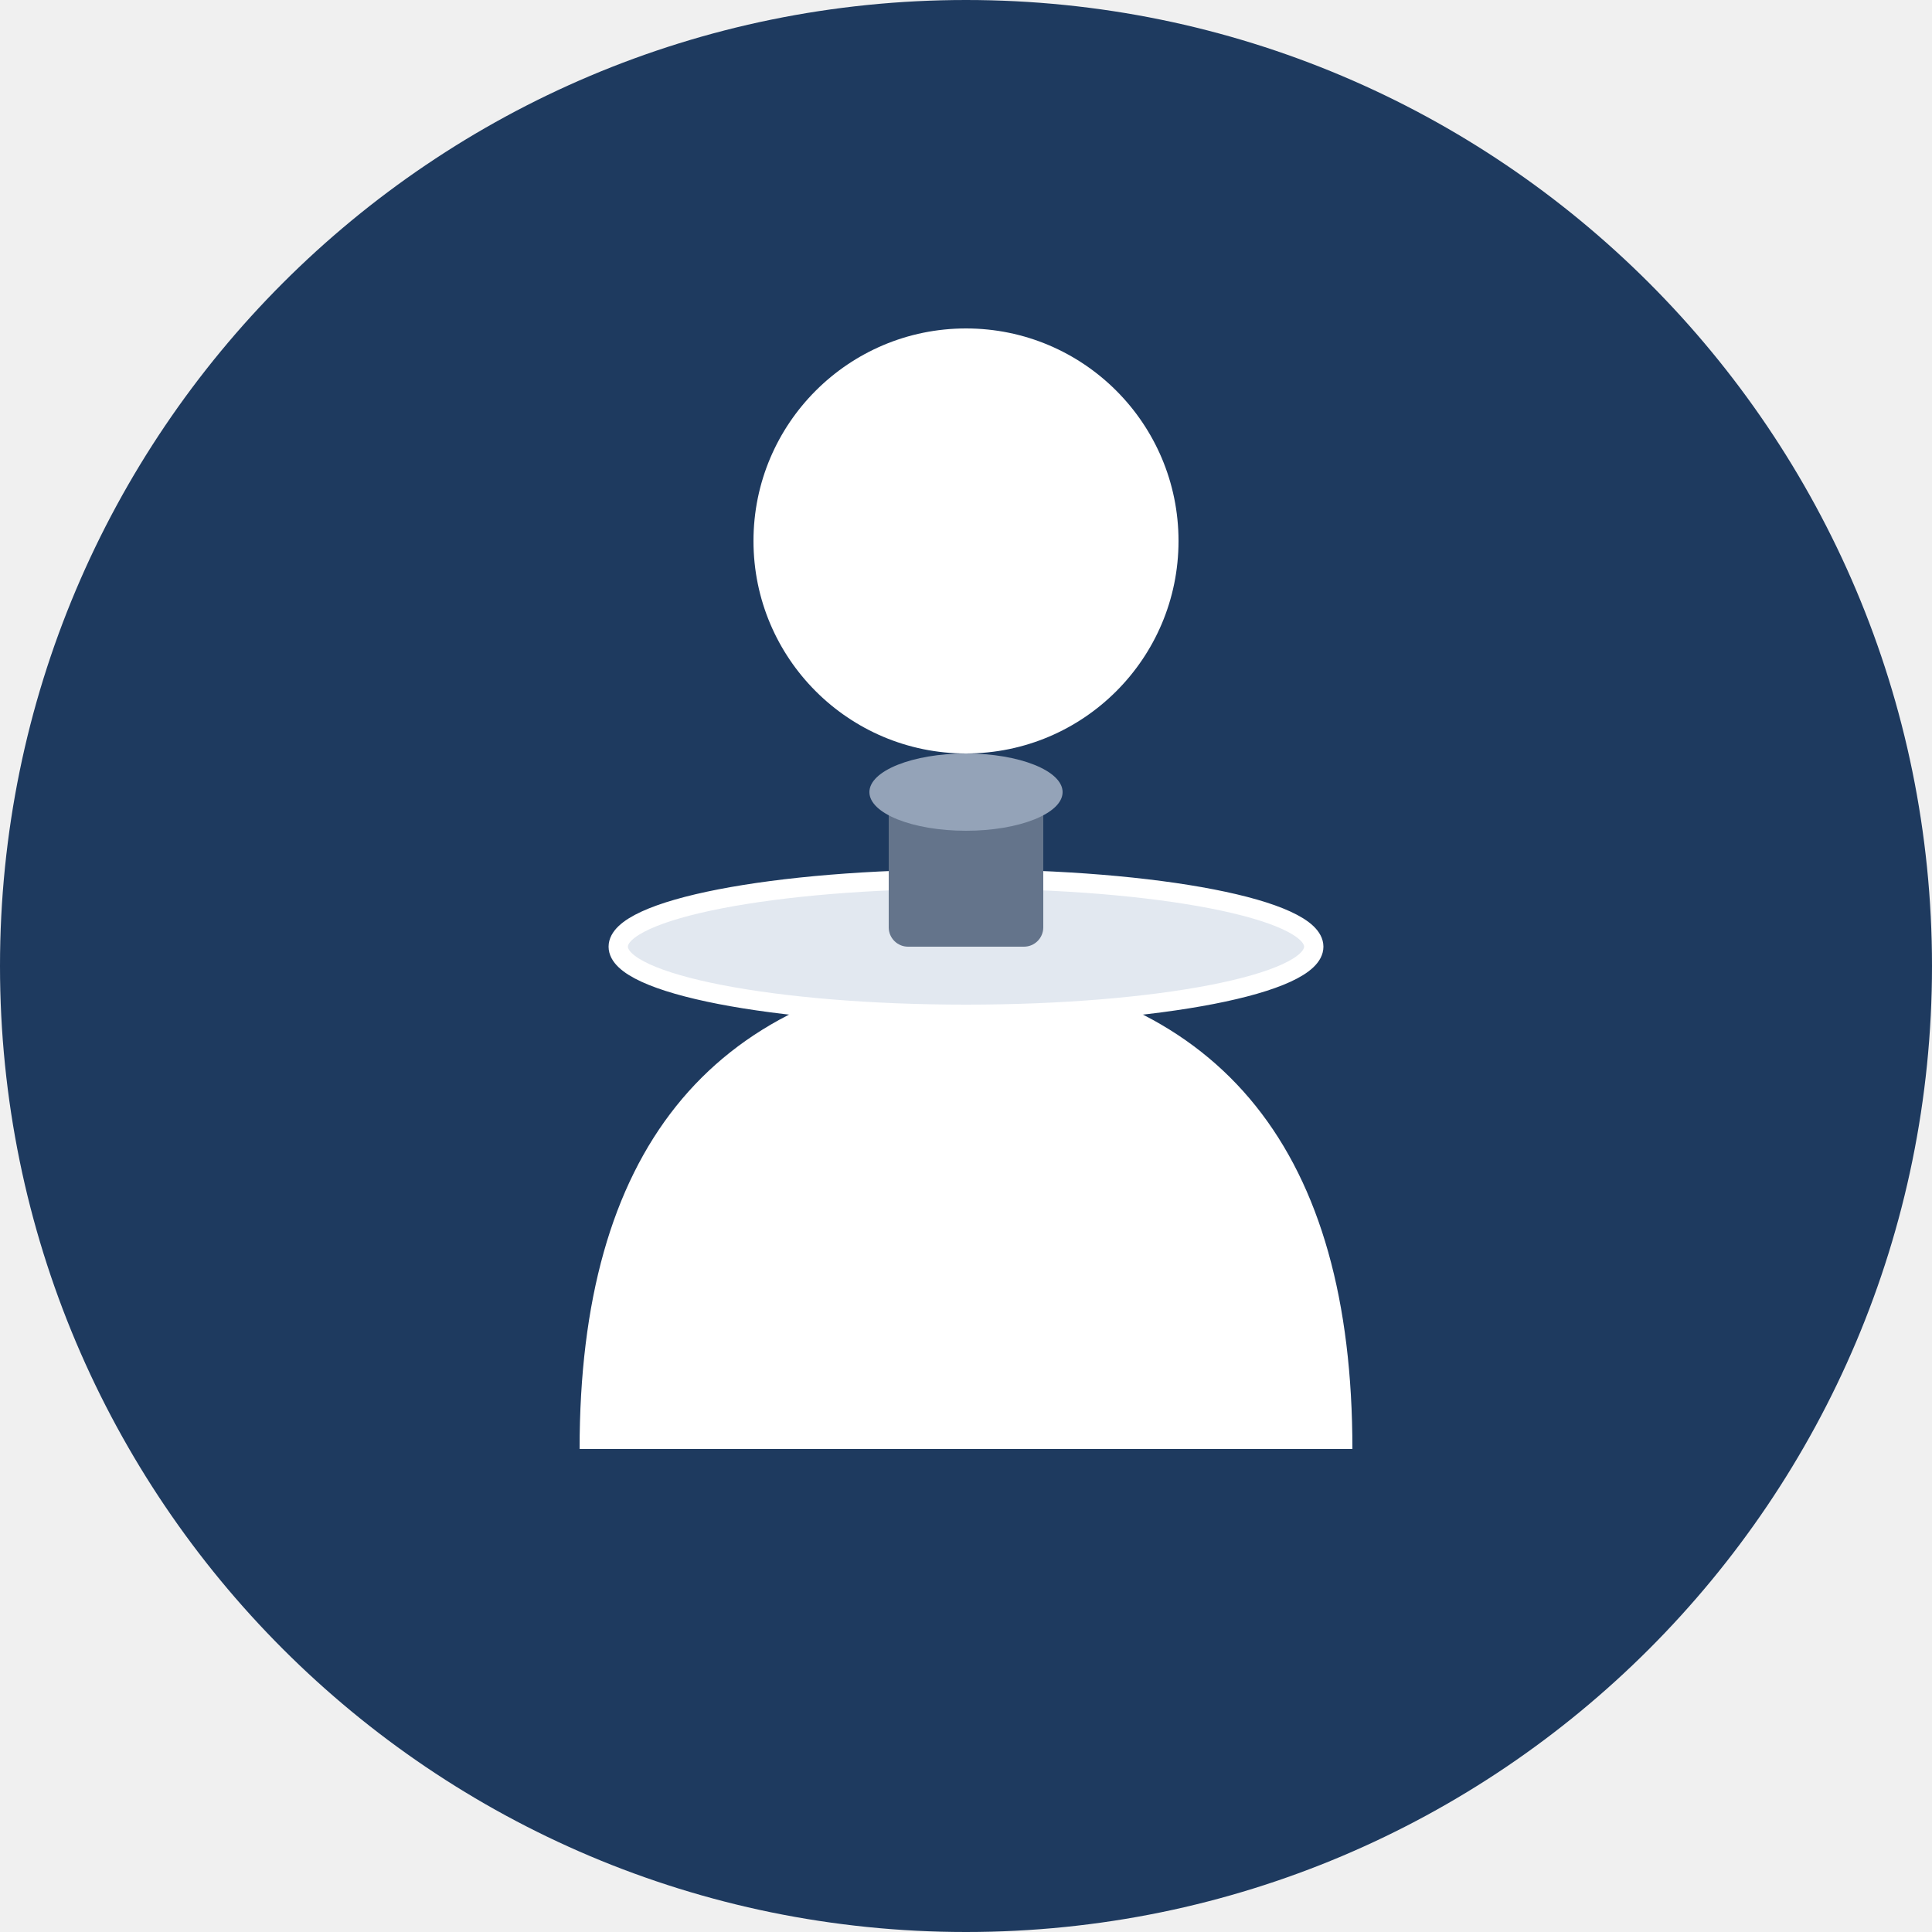
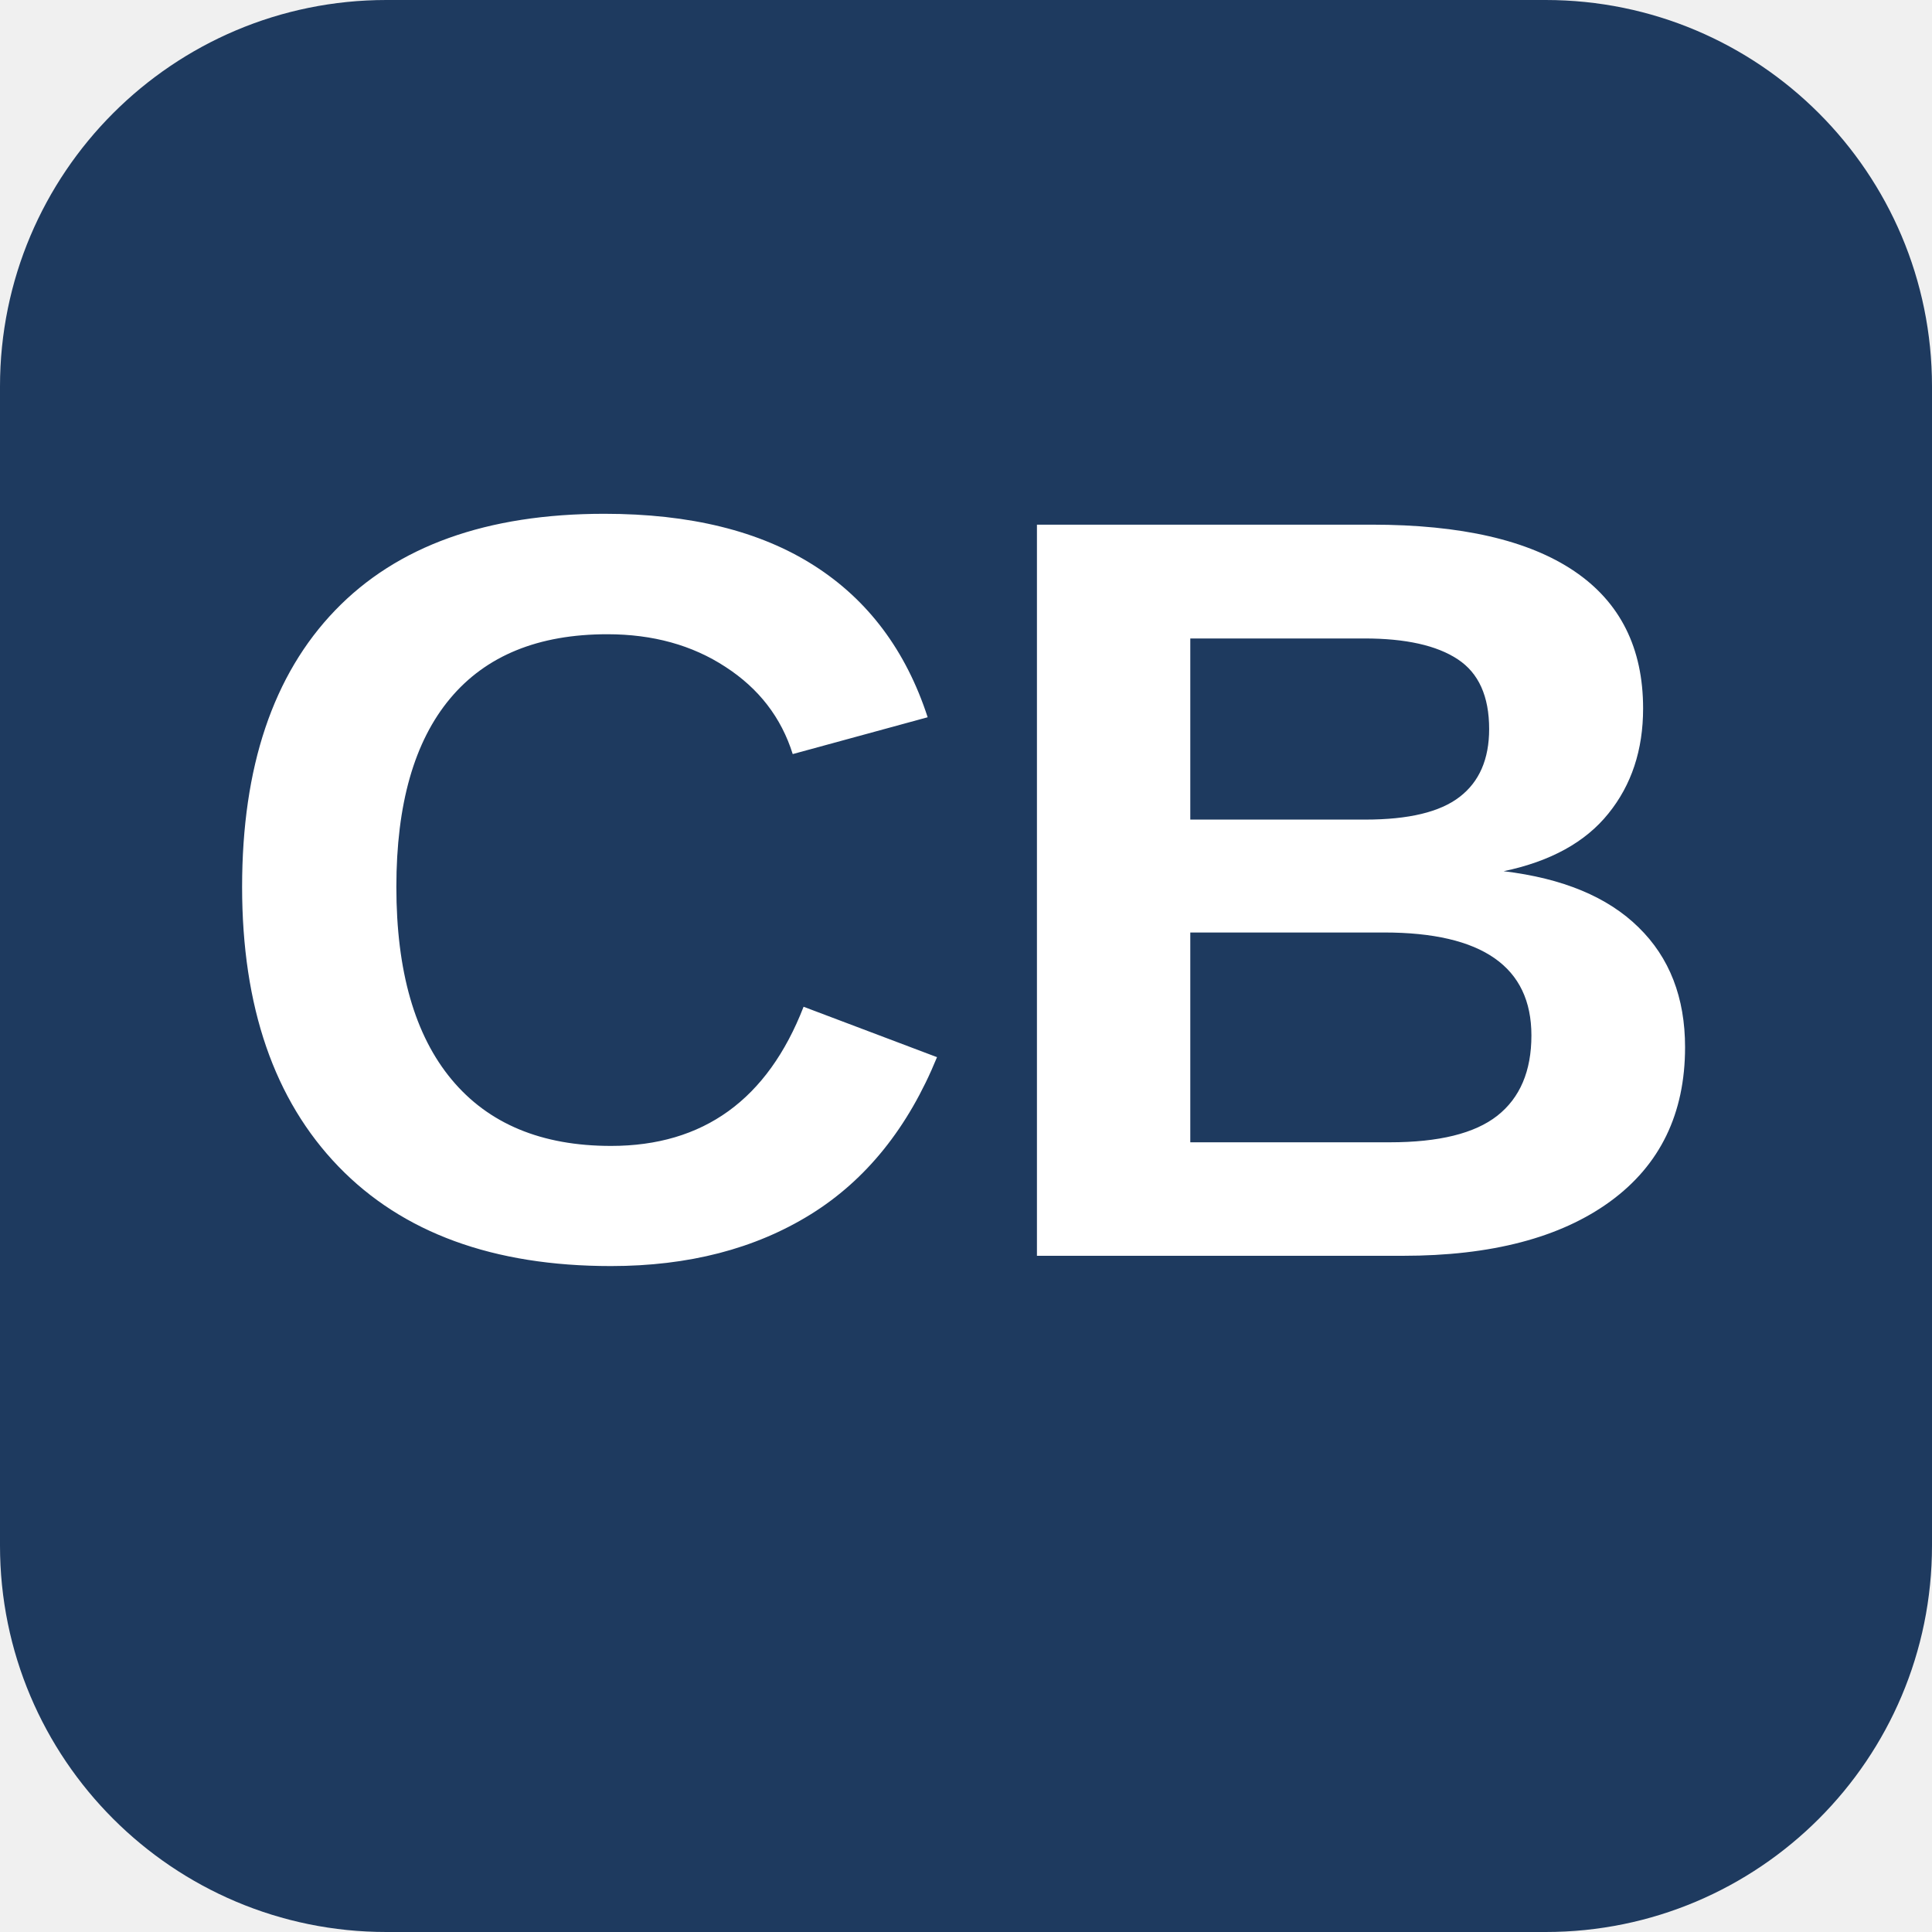
<svg xmlns="http://www.w3.org/2000/svg" viewBox="0 0 100 100">
-   <circle cx="50" cy="50" r="50" fill="#1e3a5f" />
-   <circle cx="50" cy="28" r="11" fill="white" />
-   <path d="M30 75 Q30 52 50 50 Q70 52 70 75 Z" fill="white" />
-   <ellipse cx="50" cy="49" rx="18" ry="3.5" fill="#e2e8f0" stroke="white" stroke-width="1" />
-   <rect x="46" y="41" width="8" height="8" rx="1" fill="#64748b" />
-   <ellipse cx="50" cy="41" rx="5" ry="2" fill="#94a3b8" />
+   <rect width="100" height="100" rx="20" fill="#1e3a5f" />
+   <text x="50" y="65" font-family="Arial, sans-serif" font-size="55" font-weight="bold" text-anchor="middle" fill="white">CB</text>
</svg>
